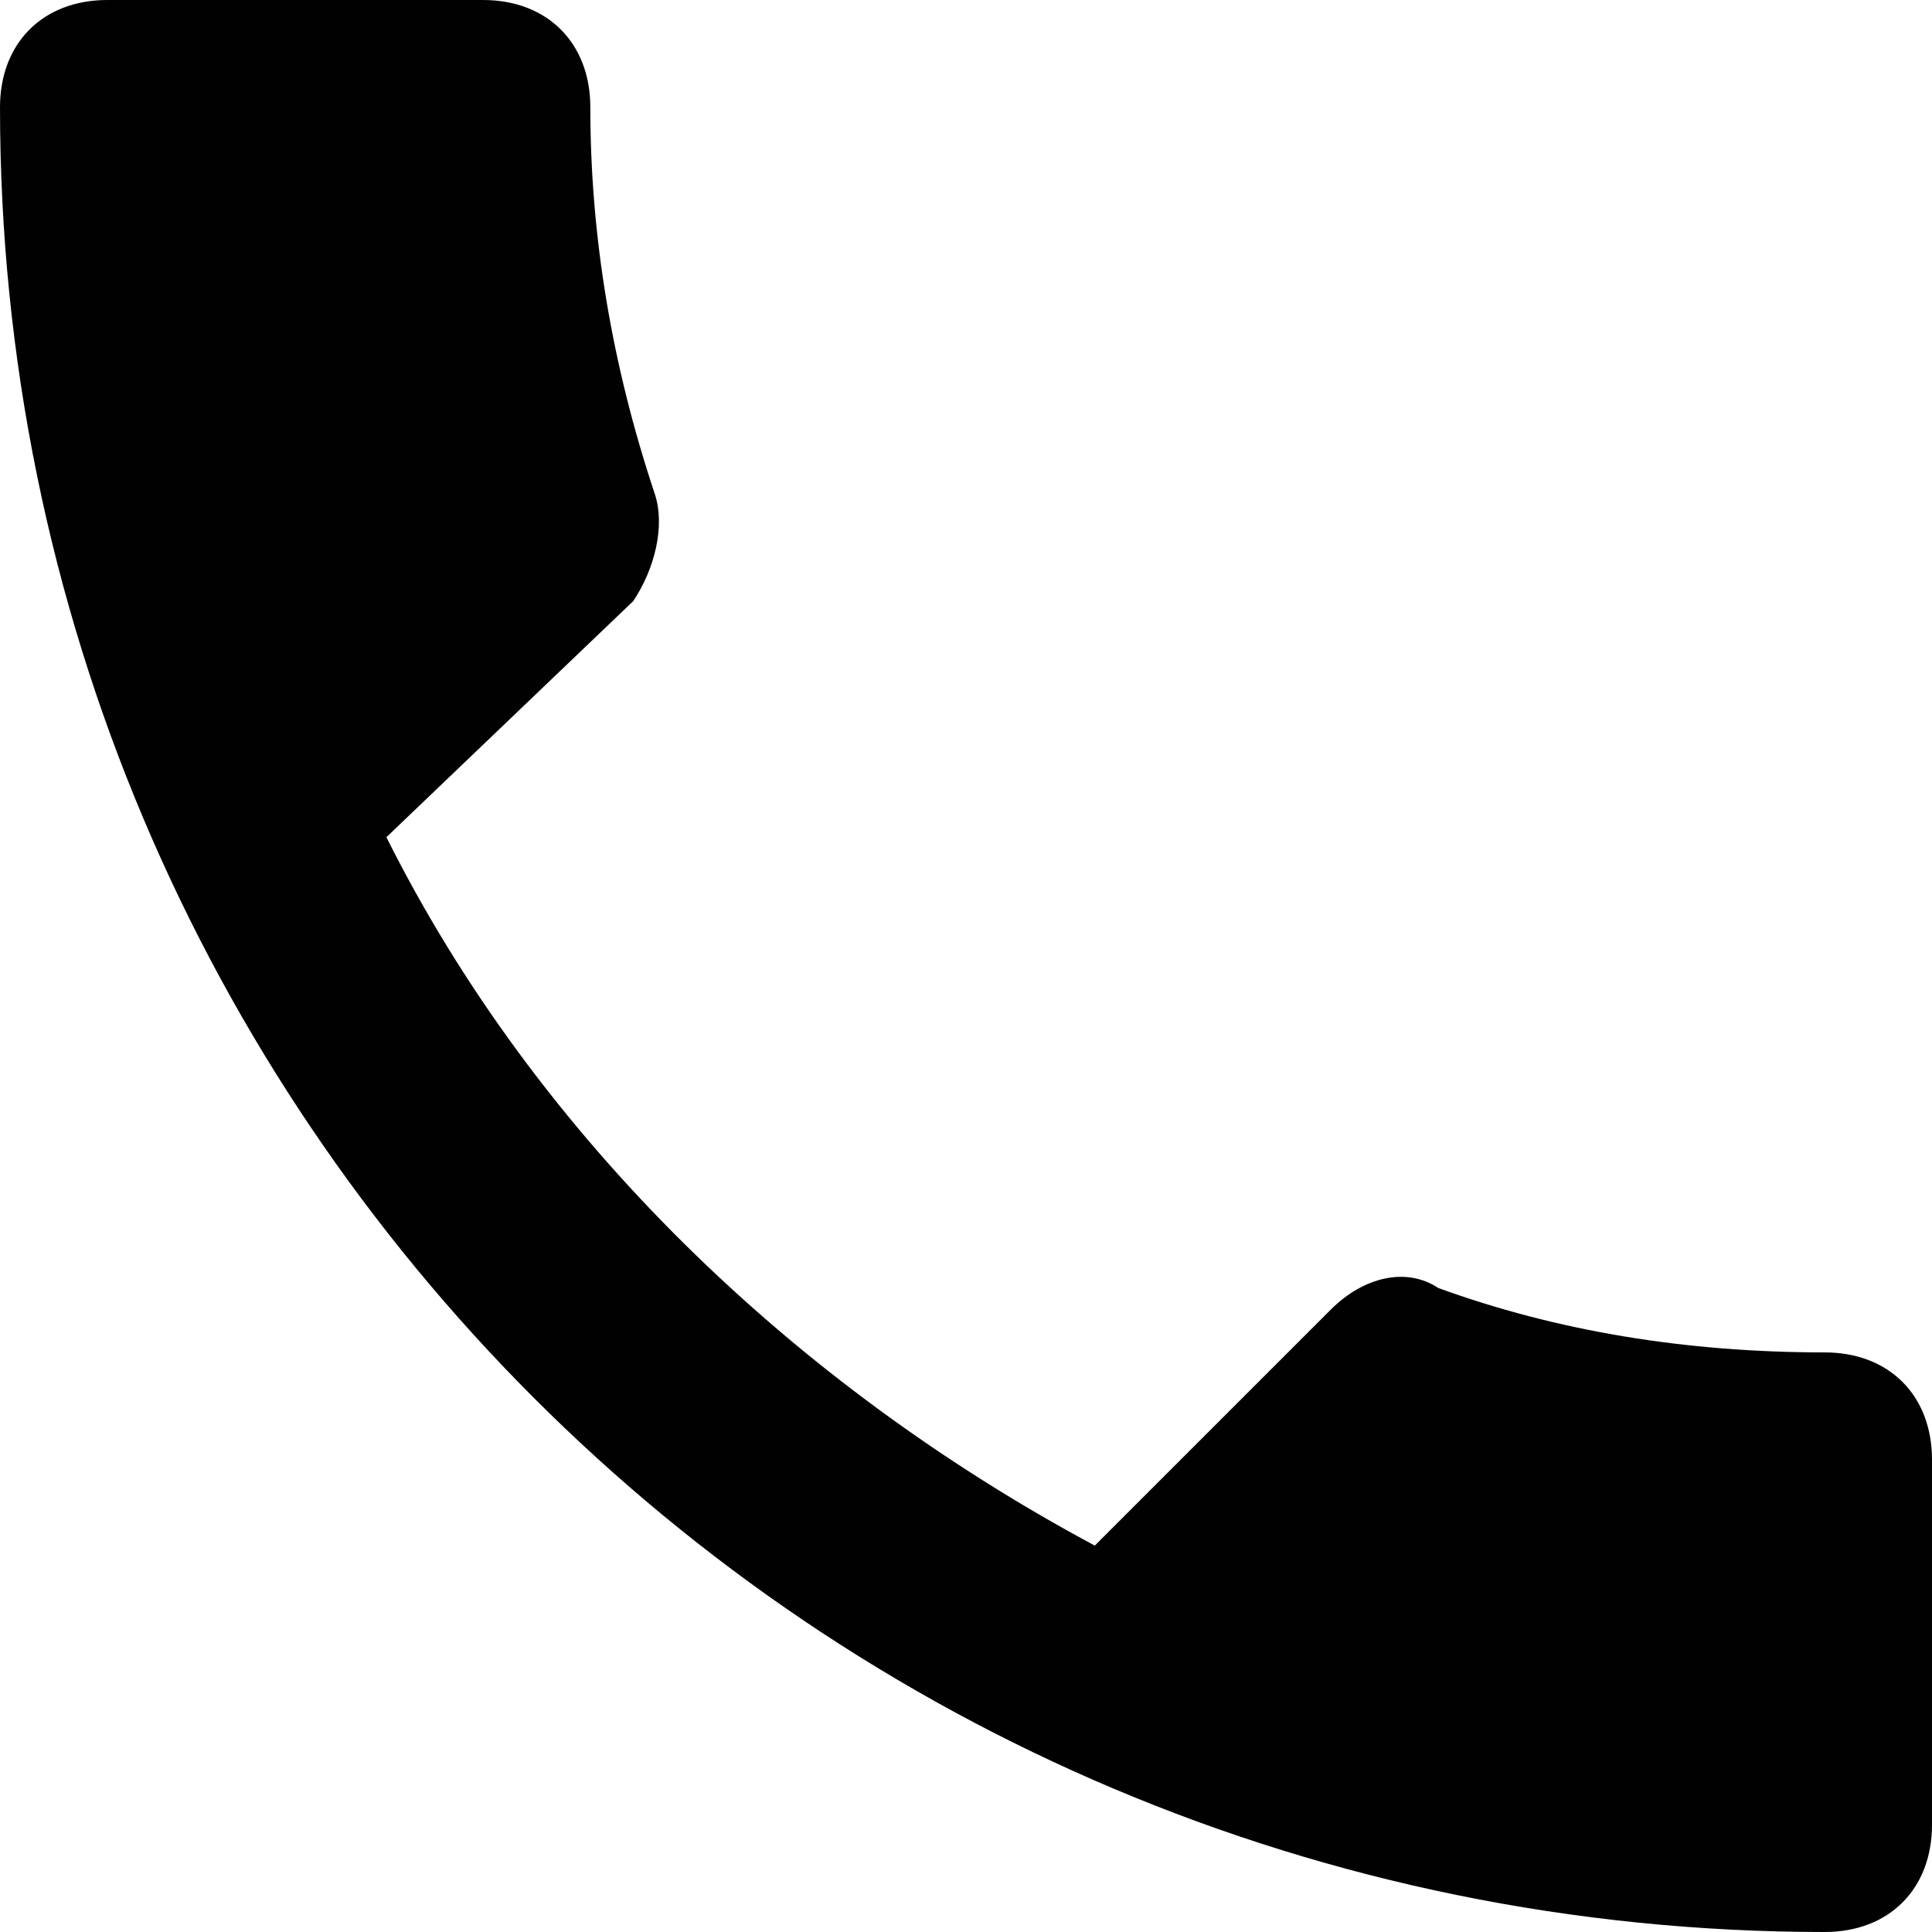
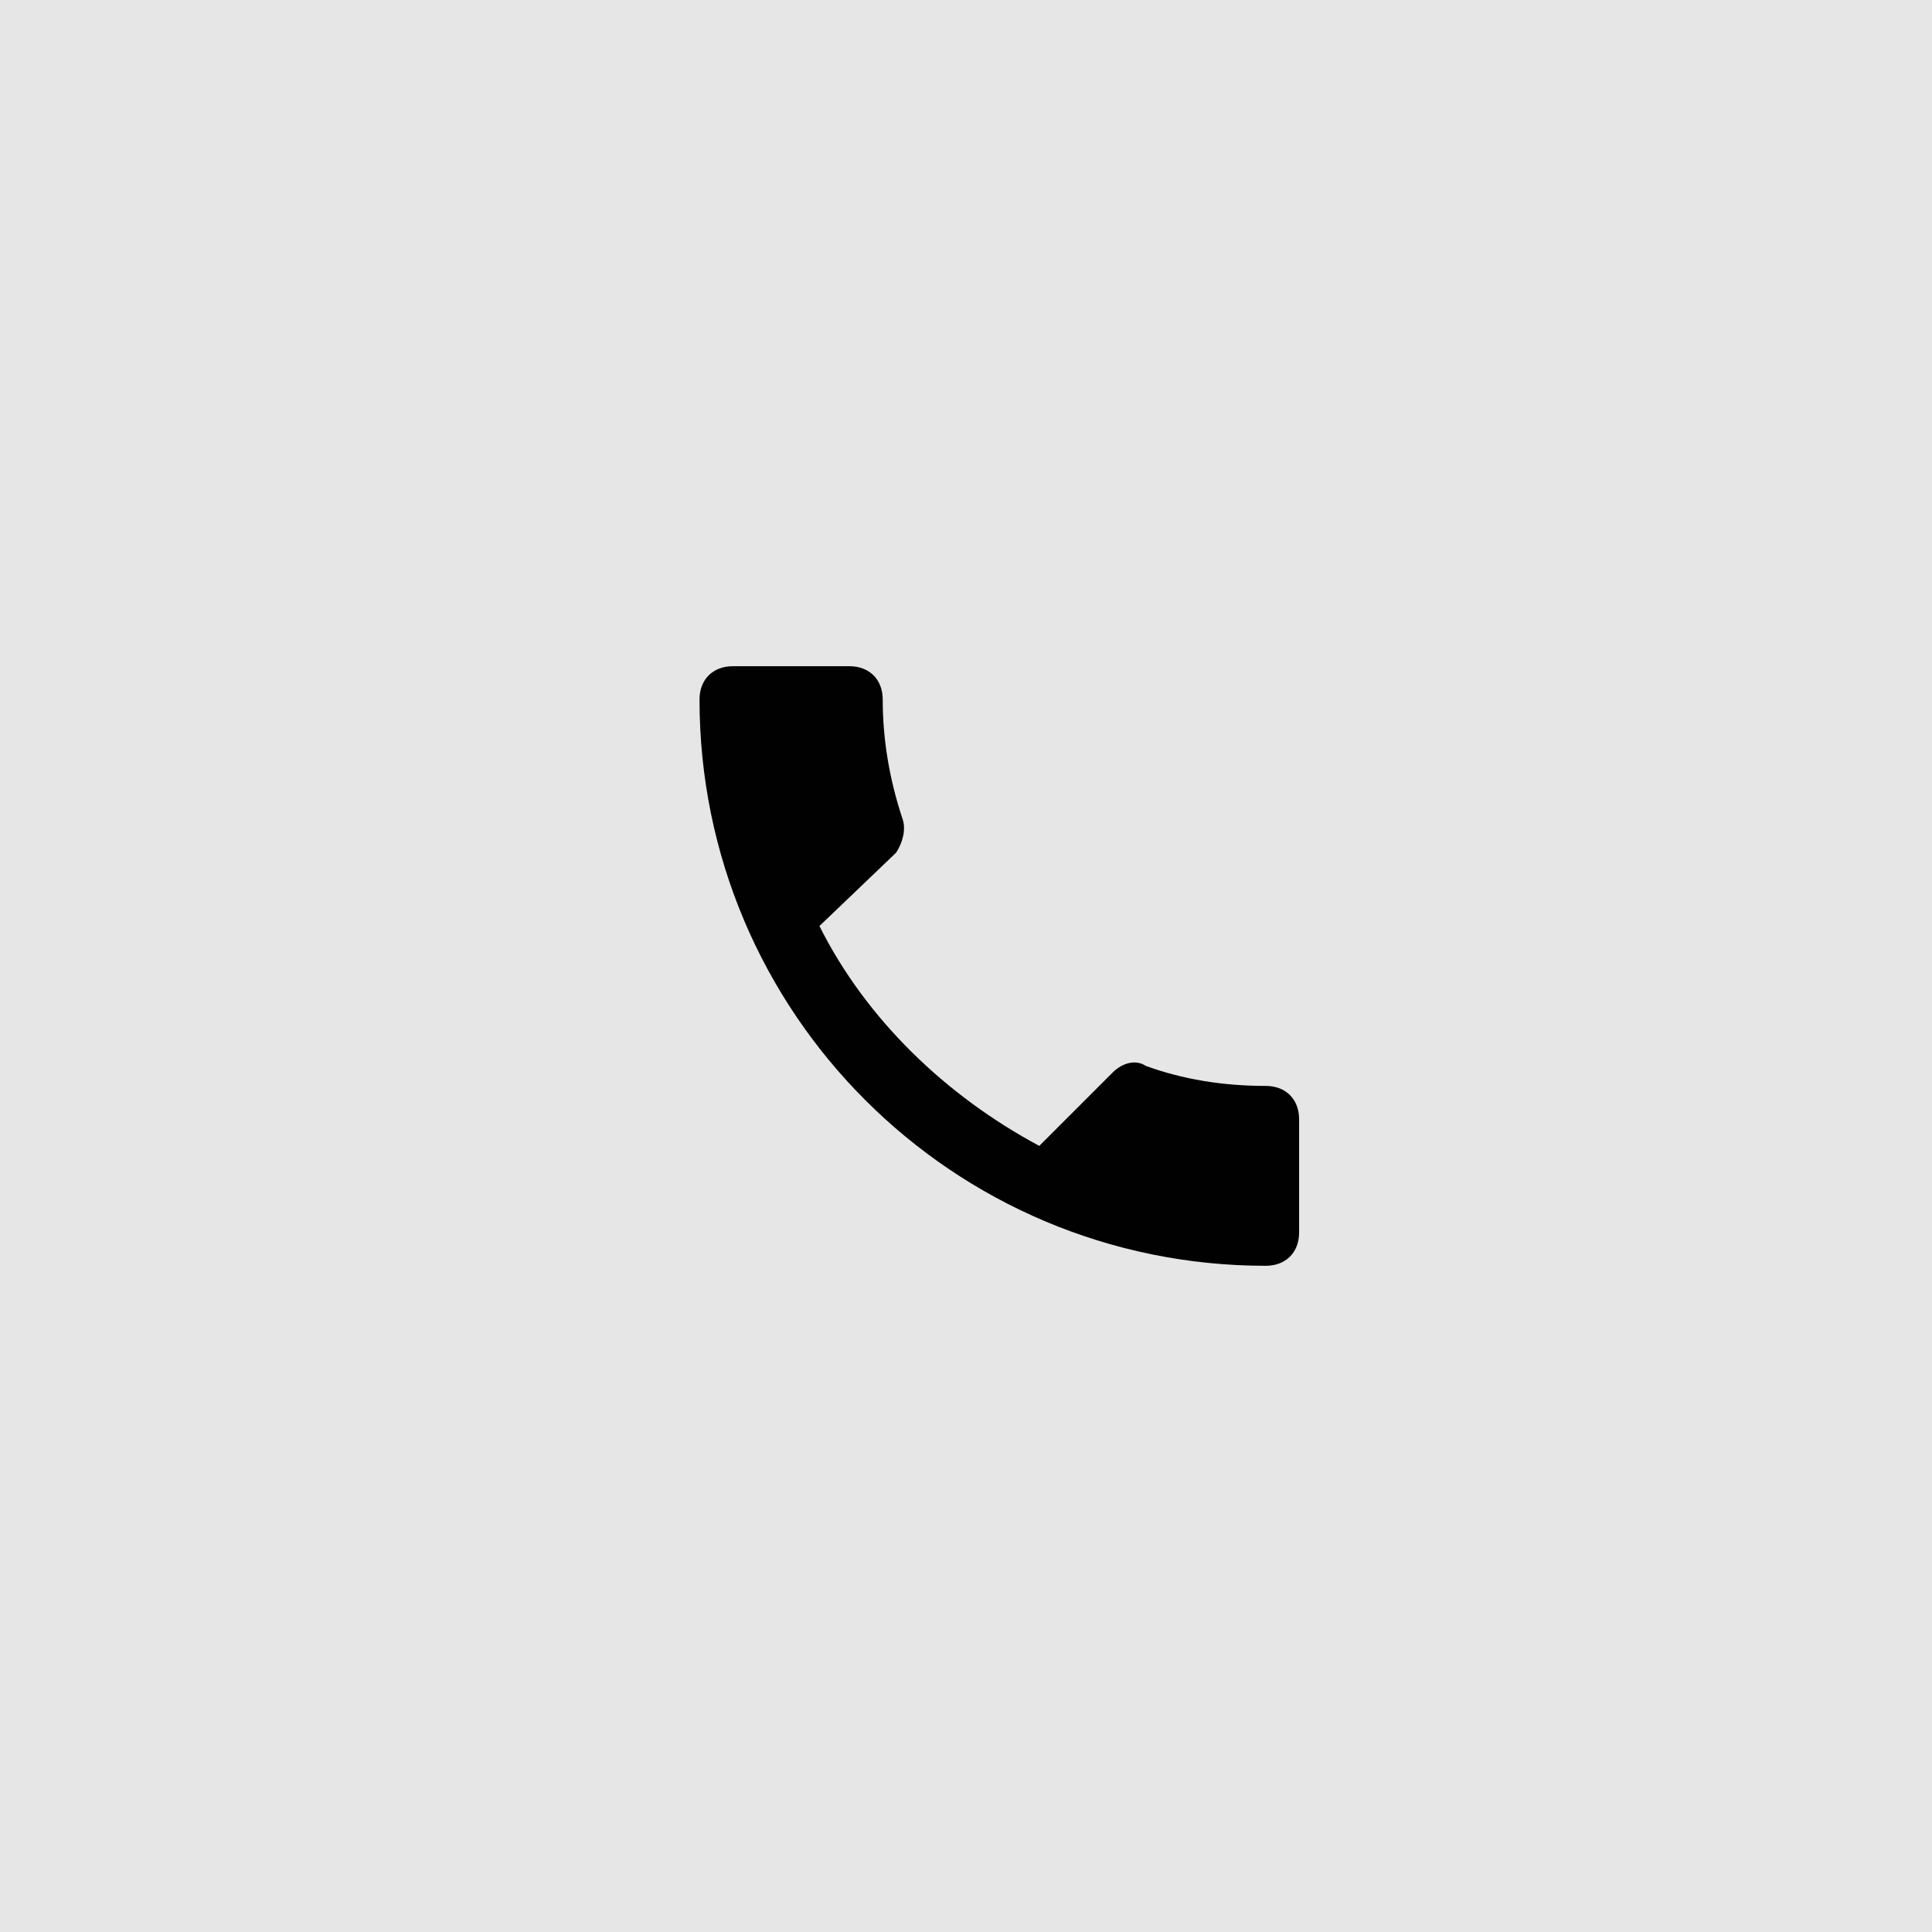
- <svg xmlns="http://www.w3.org/2000/svg" version="1.0" id="Layer_1" x="0px" y="0px" width="18px" height="18px" viewBox="0 0 18 18" enable-background="new 0 0 18 18" xml:space="preserve">
-   <g id="Page-1">
-     <g id="Icons-Communication" transform="translate(-85, -126)">
-       <g id="phone" transform="translate(85, 126)">
-         <path id="Shape" fill="#010101" d="M3.6,7.8C5,10.6,7.4,12.9,10.2,14.4l2.2-2.2c0.3-0.3,0.699-0.4,1-0.2c1.1,0.4,2.3,0.6,3.6,0.6 c0.6,0,1,0.4,1,1V17c0,0.6-0.4,1-1,1C7.6,18,0,10.4,0,1c0-0.6,0.4-1,1-1h3.5c0.6,0,1,0.4,1,1c0,1.2,0.2,2.4,0.6,3.6 c0.1,0.3,0,0.7-0.2,1L3.6,7.8L3.6,7.8z" />
-       </g>
-     </g>
-   </g>
+ <svg xmlns="http://www.w3.org/2000/svg" width="58" height="58" viewBox="0 0 58 58" fill="none">
+   <rect width="58" height="58" fill="#E6E6E6" />
+   <path d="M24.6 27.8C26 30.6 28.4 32.9 31.2 34.4L33.4 32.2C33.7 31.9 34.1 31.8 34.4 32C35.5 32.4 36.7 32.6 38 32.6C38.6 32.6 39 33 39 33.6V37C39 37.6 38.6 38 38 38C28.6 38 21 30.4 21 21C21 20.4 21.4 20 22 20H25.5C26.1 20 26.5 20.4 26.5 21C26.5 22.2 26.7 23.4 27.1 24.6C27.2 24.9 27.1 25.3 26.9 25.6L24.6 27.8Z" fill="#010101" />
</svg>
